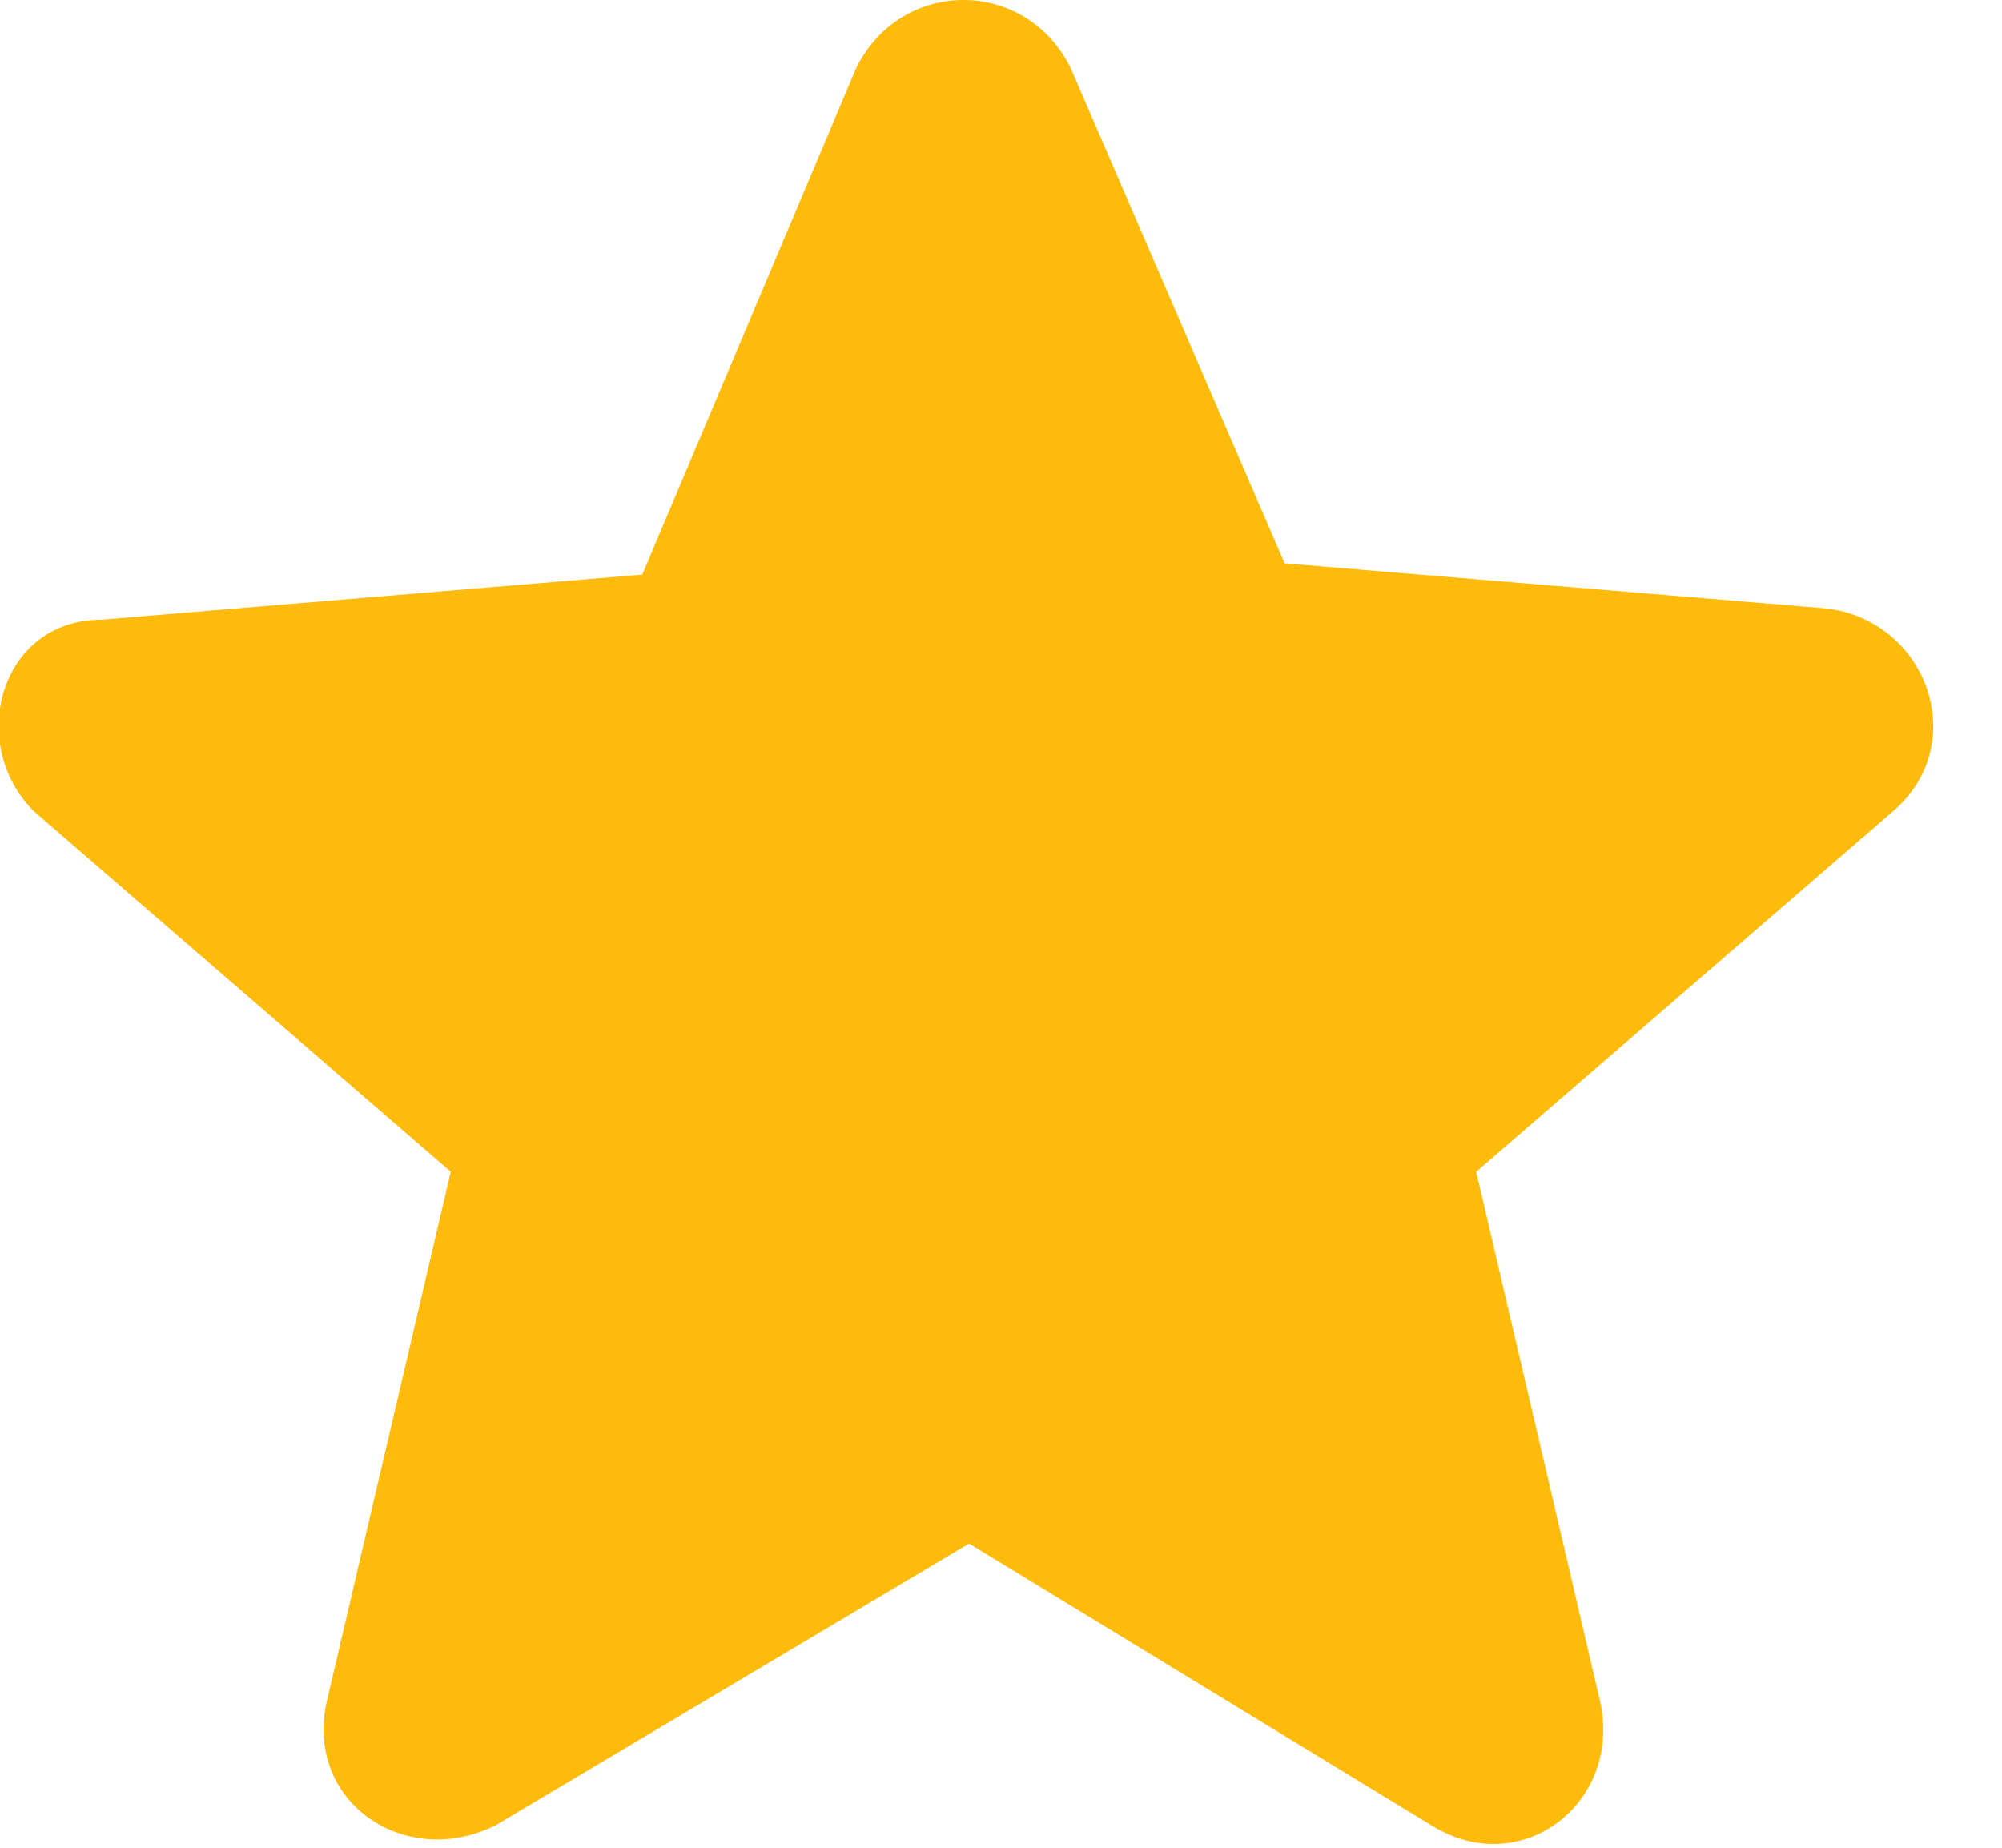
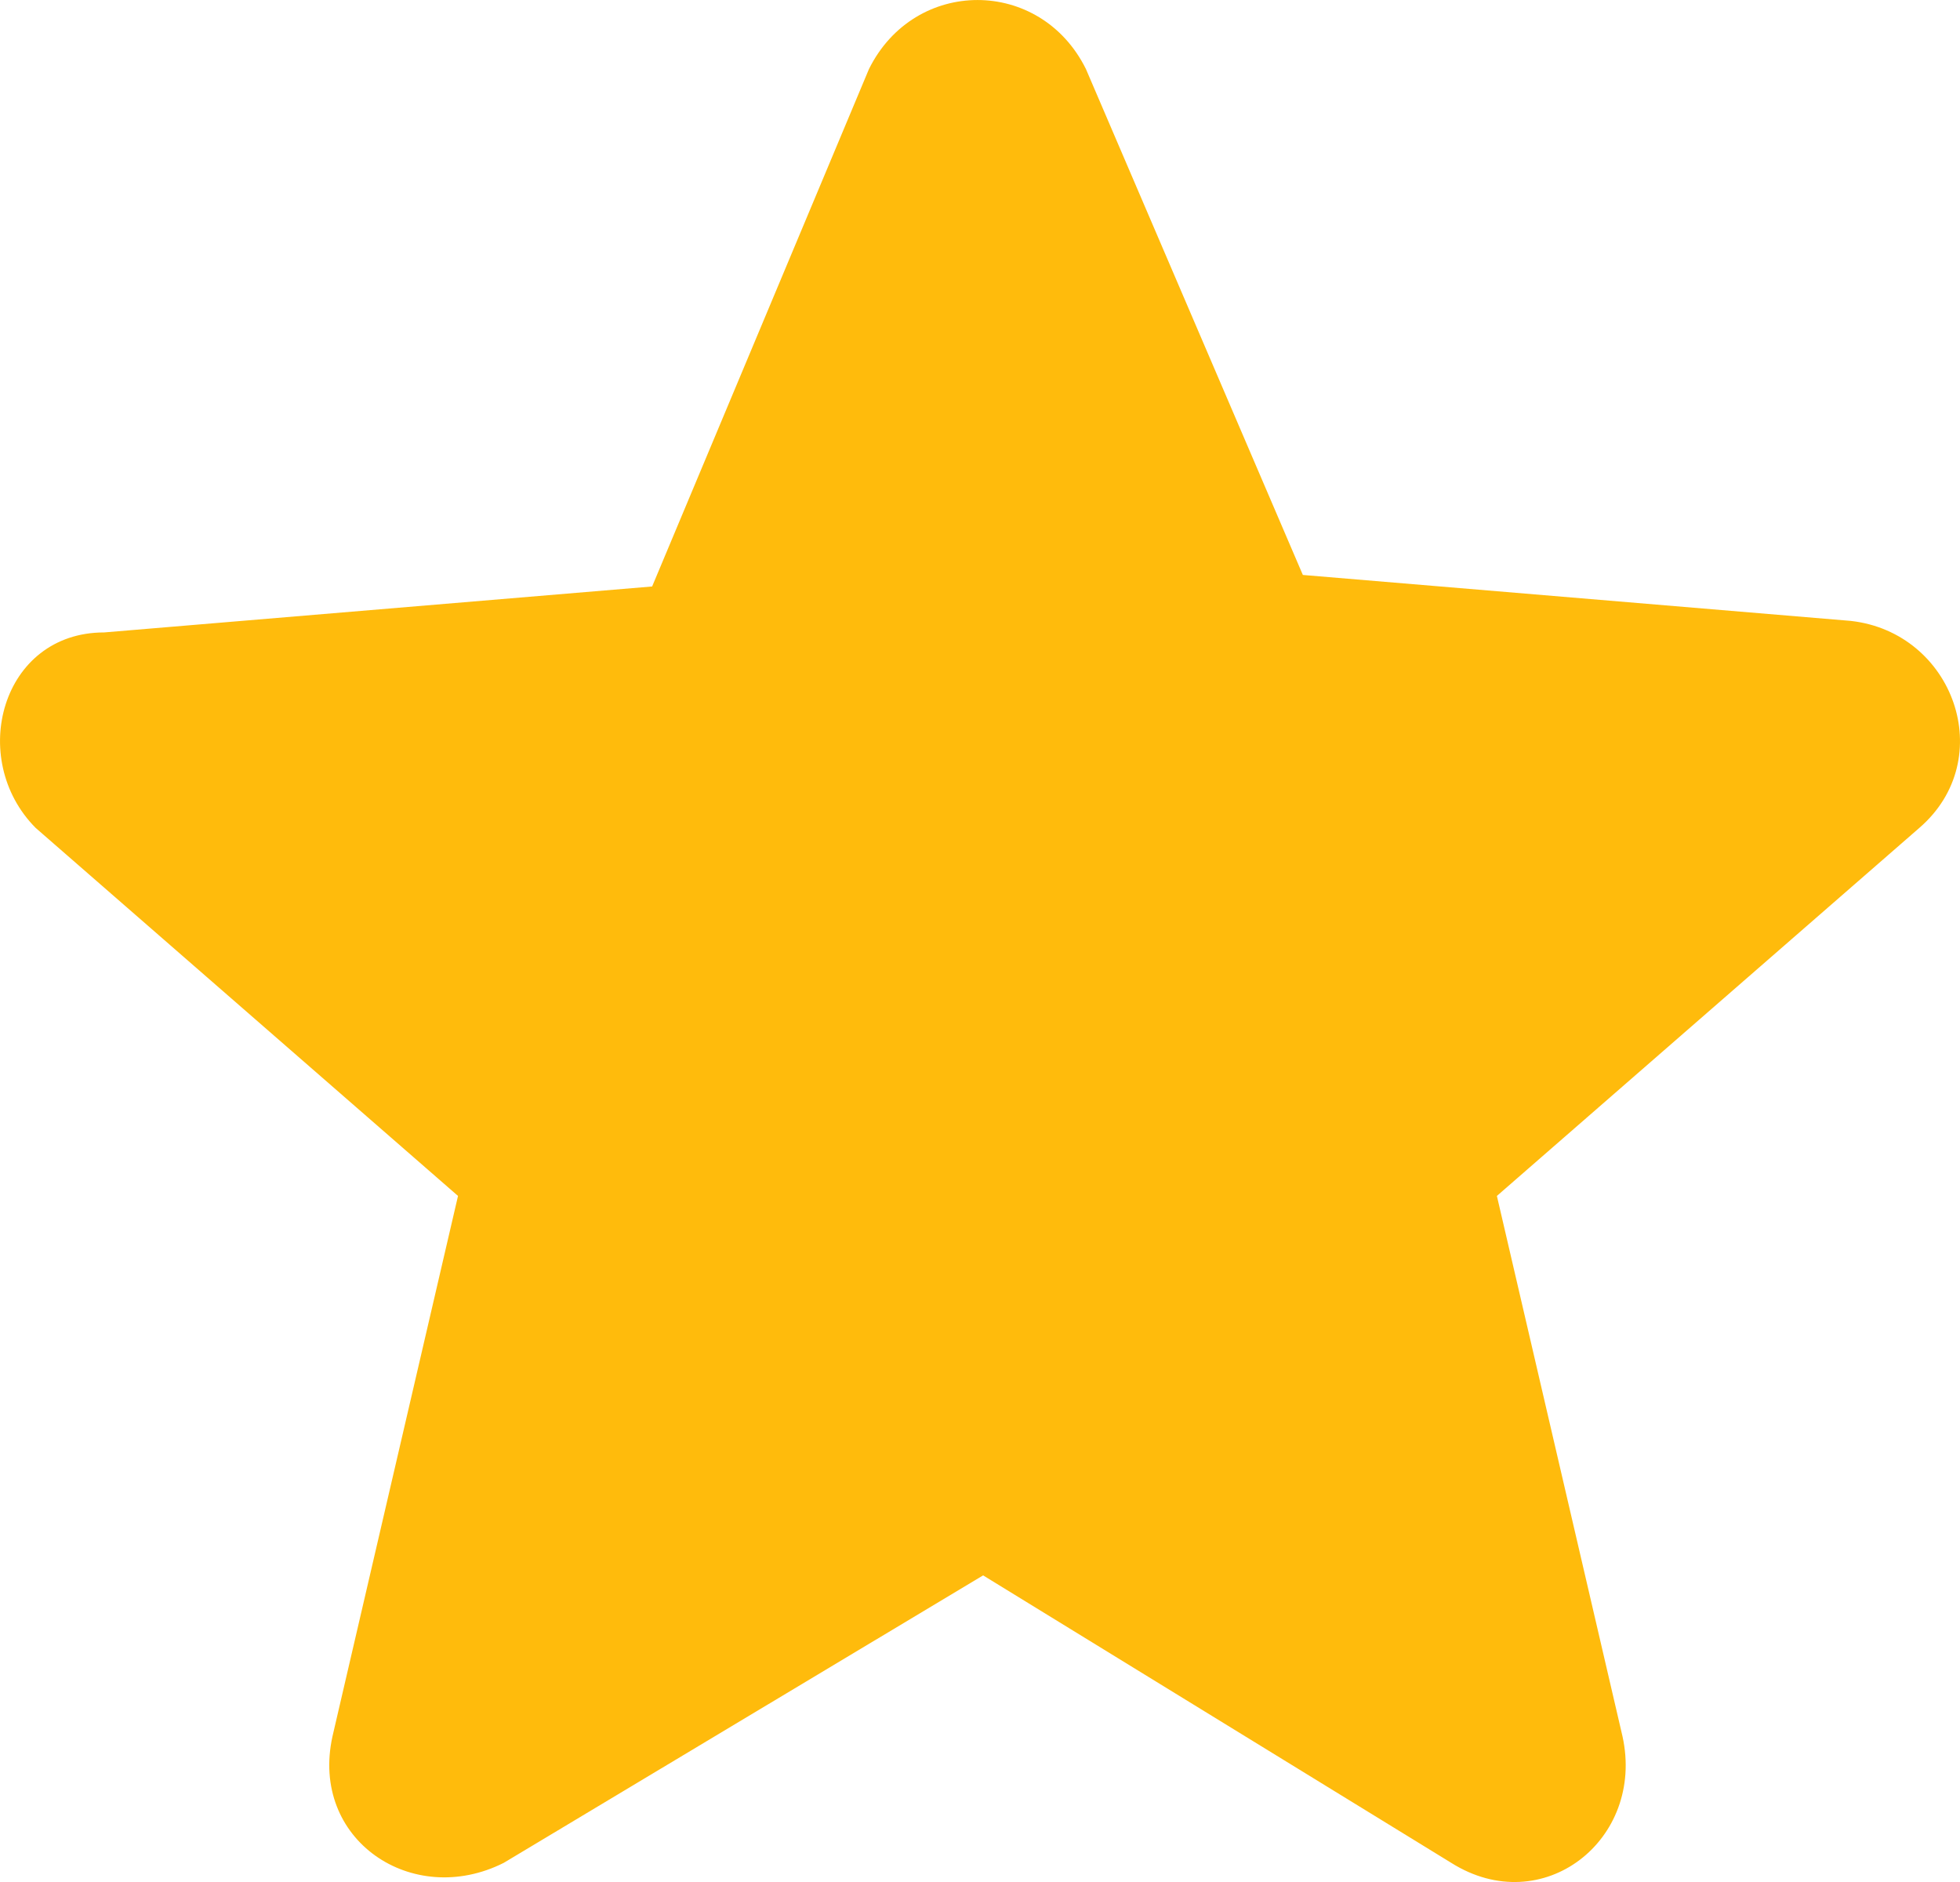
- <svg xmlns="http://www.w3.org/2000/svg" width="26" height="24" viewBox="0 0 26 24" fill="none">
-   <path d="M12.585 20.049L18.585 23.707C19.756 24.439 21.073 23.415 20.78 22.098L19.171 15.22L24.585 10.537C25.61 9.659 25.024 8.049 23.707 7.902L16.683 7.317L13.902 0.878C13.317 -0.293 11.707 -0.293 11.122 0.878L8.341 7.463L1.317 8.049C-3.16277e-06 8.049 -0.439 9.659 0.439 10.537L5.854 15.22L4.244 22.098C3.951 23.415 5.268 24.293 6.439 23.707L12.585 20.049Z" fill="#FFBB0C" />
+ <svg xmlns="http://www.w3.org/2000/svg" width="25" height="24" viewBox="0 0 25 24" fill="none">
+   <path d="M12.54 20.09L18.511 23.756C19.676 24.489 20.986 23.462 20.695 22.142L19.093 15.251L24.481 10.558C25.5 9.678 24.918 8.065 23.607 7.918L16.618 7.332L13.851 0.88C13.269 -0.293 11.667 -0.293 11.084 0.88L8.318 7.479L1.328 8.065C0.018 8.065 -0.419 9.678 0.455 10.558L5.842 15.251L4.241 22.142C3.949 23.462 5.26 24.342 6.425 23.756L12.54 20.09Z" fill="#FFBB0C" />
</svg>
